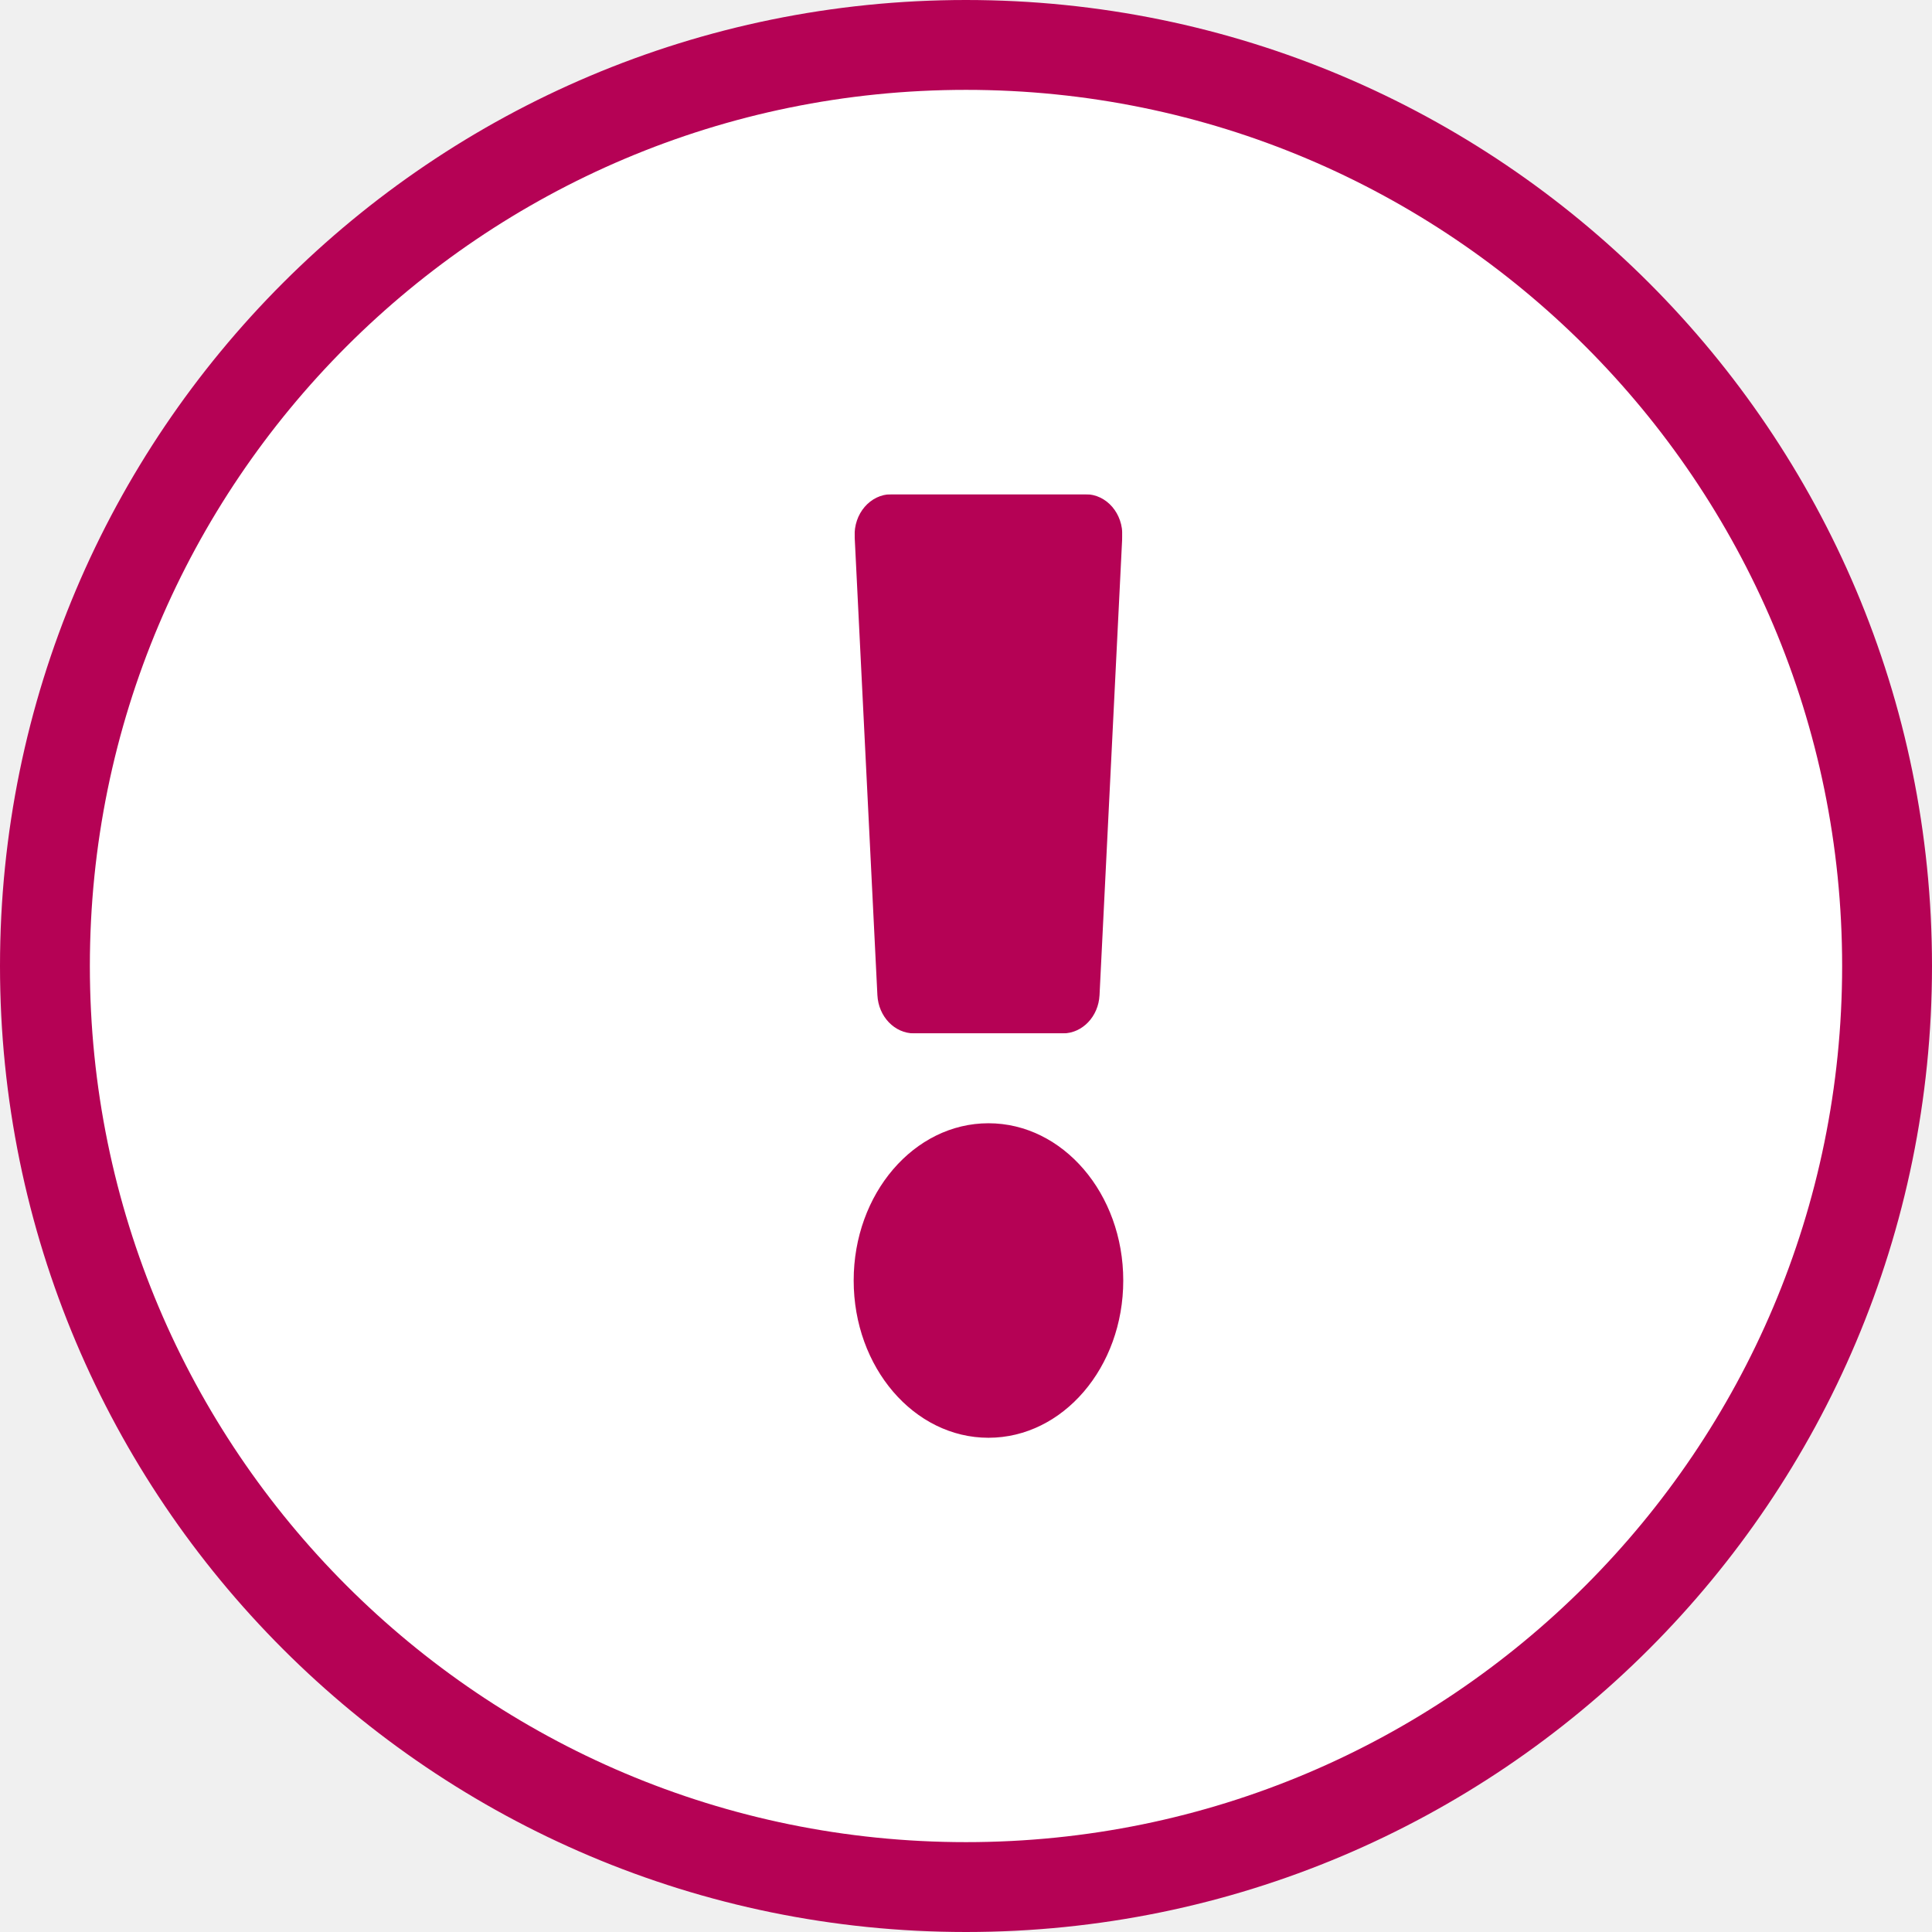
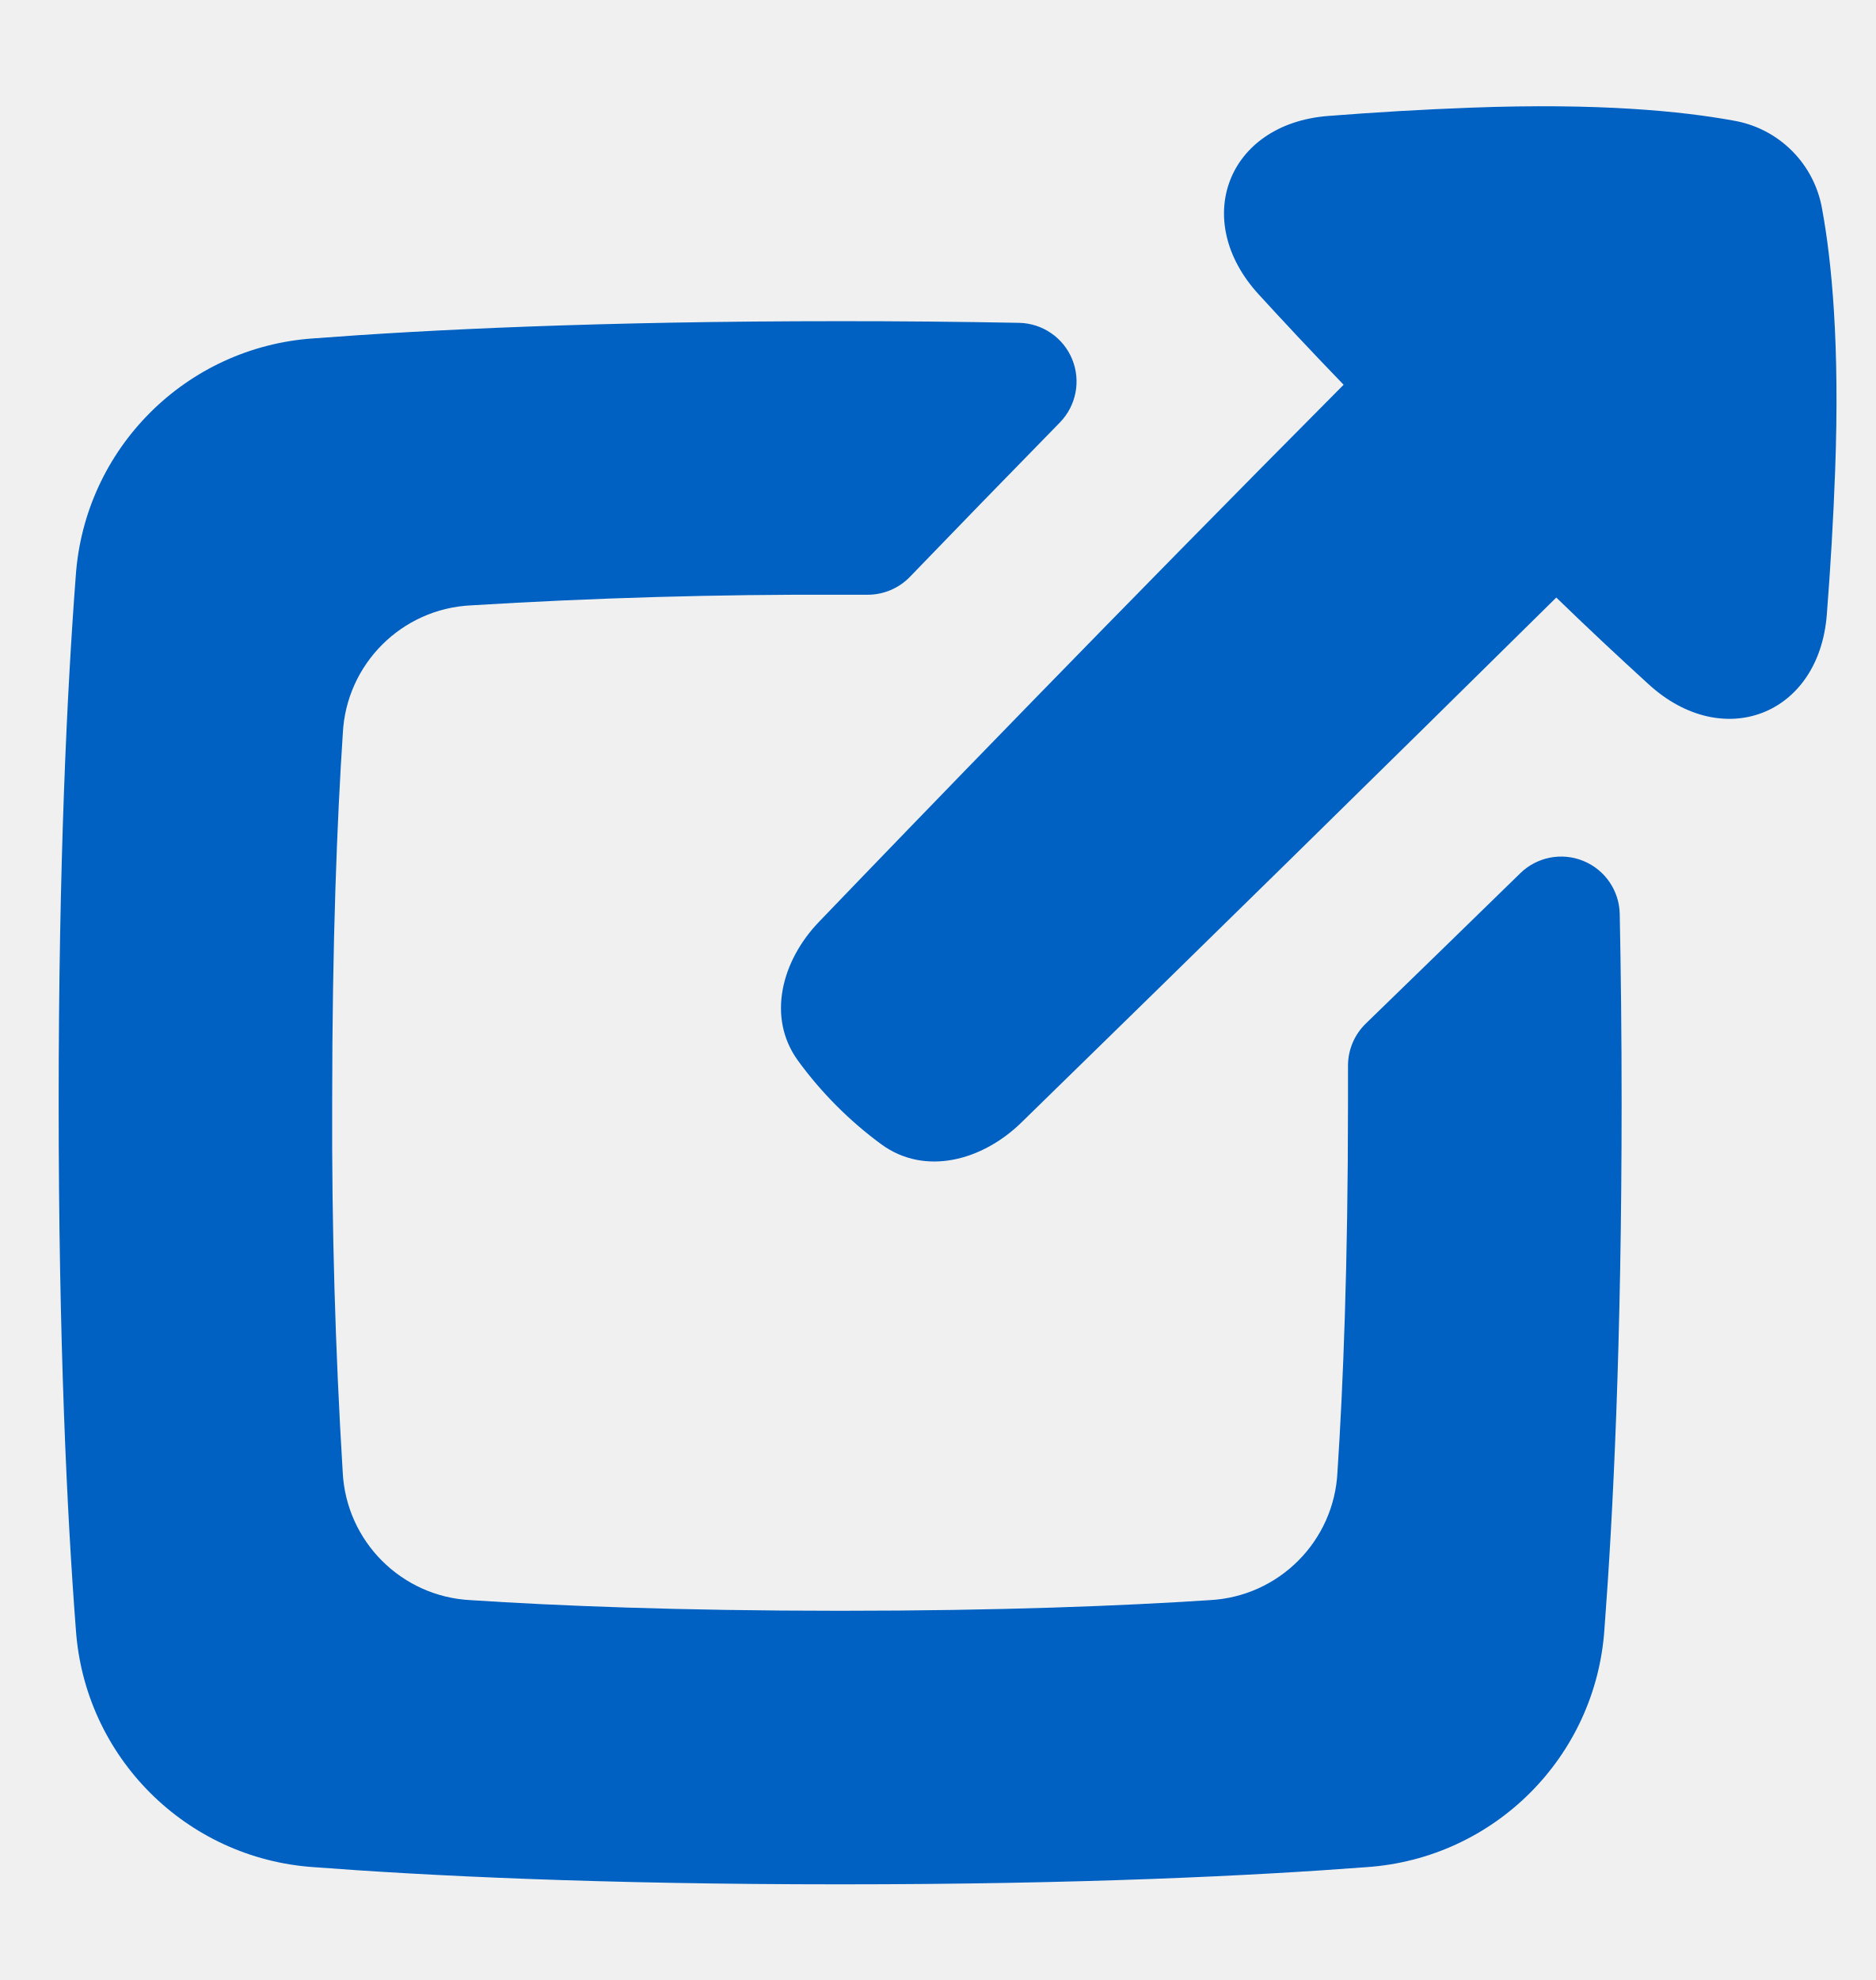
- <svg xmlns="http://www.w3.org/2000/svg" xmlns:xlink="http://www.w3.org/1999/xlink" width="43px" height="43px" viewBox="0 0 43 43" version="1.1">
+ <svg xmlns="http://www.w3.org/2000/svg" width="18" height="19" fill="none">
+   <g fill="#0061C2" clip-path="url(#a)">
+     <path d="M17.532 5.902c-.077.962-.998 1.316-1.71.664-.3-.273-.595-.55-.886-.832a1191.11 1191.11 0 0 1-5.136 5.04c-.372.362-.92.513-1.34.208a3.704 3.704 0 0 1-.803-.806c-.3-.416-.154-.958.202-1.329.922-.96 2.859-2.965 5.036-5.155-.319-.33-.588-.619-.816-.868-.652-.713-.298-1.634.664-1.711.46-.036.919-.063 1.379-.08 1.223-.046 2.022.034 2.513.124a1.04 1.04 0 0 1 .853.853c.09.49.17 1.29.124 2.513-.017.46-.044.92-.08 1.38Z" />
+     <path d="M8.063 3.082c-2.306 0-3.963.082-5.053.165A2.454 2.454 0 0 0 .727 5.529C.644 6.62.563 8.277.563 10.582c0 2.305.081 3.963.165 5.053a2.454 2.454 0 0 0 2.282 2.282c1.09.083 2.747.165 5.053.165 2.305 0 3.963-.082 5.052-.165a2.454 2.454 0 0 0 2.283-2.282c.083-1.09.165-2.747.165-5.053 0-.655-.007-1.258-.018-1.81a.562.562 0 0 0-.956-.391c-.547.534-1.039 1.012-1.48 1.44a.564.564 0 0 0-.172.407v.354c0 1.554-.047 2.722-.101 3.543a1.294 1.294 0 0 1-1.23 1.23c-.822.054-1.989.102-3.543.102-1.555 0-2.722-.048-3.544-.102a1.294 1.294 0 0 1-1.23-1.23 54.458 54.458 0 0 1-.101-3.543c0-1.554.048-2.722.102-3.543a1.294 1.294 0 0 1 1.23-1.23 54.46 54.46 0 0 1 3.543-.102h.263a.563.563 0 0 0 .407-.172c.426-.442.904-.934 1.439-1.481a.563.563 0 0 0-.391-.956 88.825 88.825 0 0 0-1.718-.016Z" />
+   </g>
  <defs>
-     <polygon id="path-1" points="0.021 0 5.979 0 5.979 12 0.021 12" />
+     <clipPath id="a">
+       <path fill="#fff" d="M0 .645h18v18H0z" />
+     </clipPath>
  </defs>
-   <g id="Page-2" stroke="none" stroke-width="1" fill="none" fillRule="evenodd">
-     <g id="UX/UI-Master" transform="translate(-250, -2242)">
-       <g id="utropstecken" transform="translate(251, 2243)">
-         <g id="Group-16">
-           <g id="Group-5-Copy-3" fill="#FFFFFF" stroke="#B50255" stroke-width="2">
-             <circle id="Oval" cx="20.5" cy="20.5" r="20.5" />
-           </g>
-           <g id="Group-6" transform="translate(21, 20.5) scale(-1, 1) translate(-21, -20.5) translate(18, 10)">
-             <path d="M3,14 C1.343,14 0,15.567 0,17.5 C0,19.433 1.343,21 3,21 C4.657,21 6,19.433 6,17.5 C6,15.567 4.657,14 3,14" id="Fill-1" fill="#B50255" />
-             <g id="Group-5">
-               <mask id="mask-2" fill="white">
-                 <use xlink:href="#path-1" />
-               </mask>
-               <g id="Clip-4" />
-               <path d="M0.022,0.949 L0.528,11.149 C0.552,11.626 0.911,12 1.345,12 L4.655,12 C5.089,12 5.448,11.626 5.472,11.149 L5.978,0.949 C6.003,0.433 5.63,-1.5e-05 5.161,-1.5e-05 L0.839,-1.5e-05 C0.37,-1.5e-05 -0.003,0.433 0.022,0.949" id="Fill-3" fill="#B50255" mask="url(#mask-2)" />
-             </g>
-           </g>
-         </g>
-       </g>
-     </g>
-   </g>
</svg>
